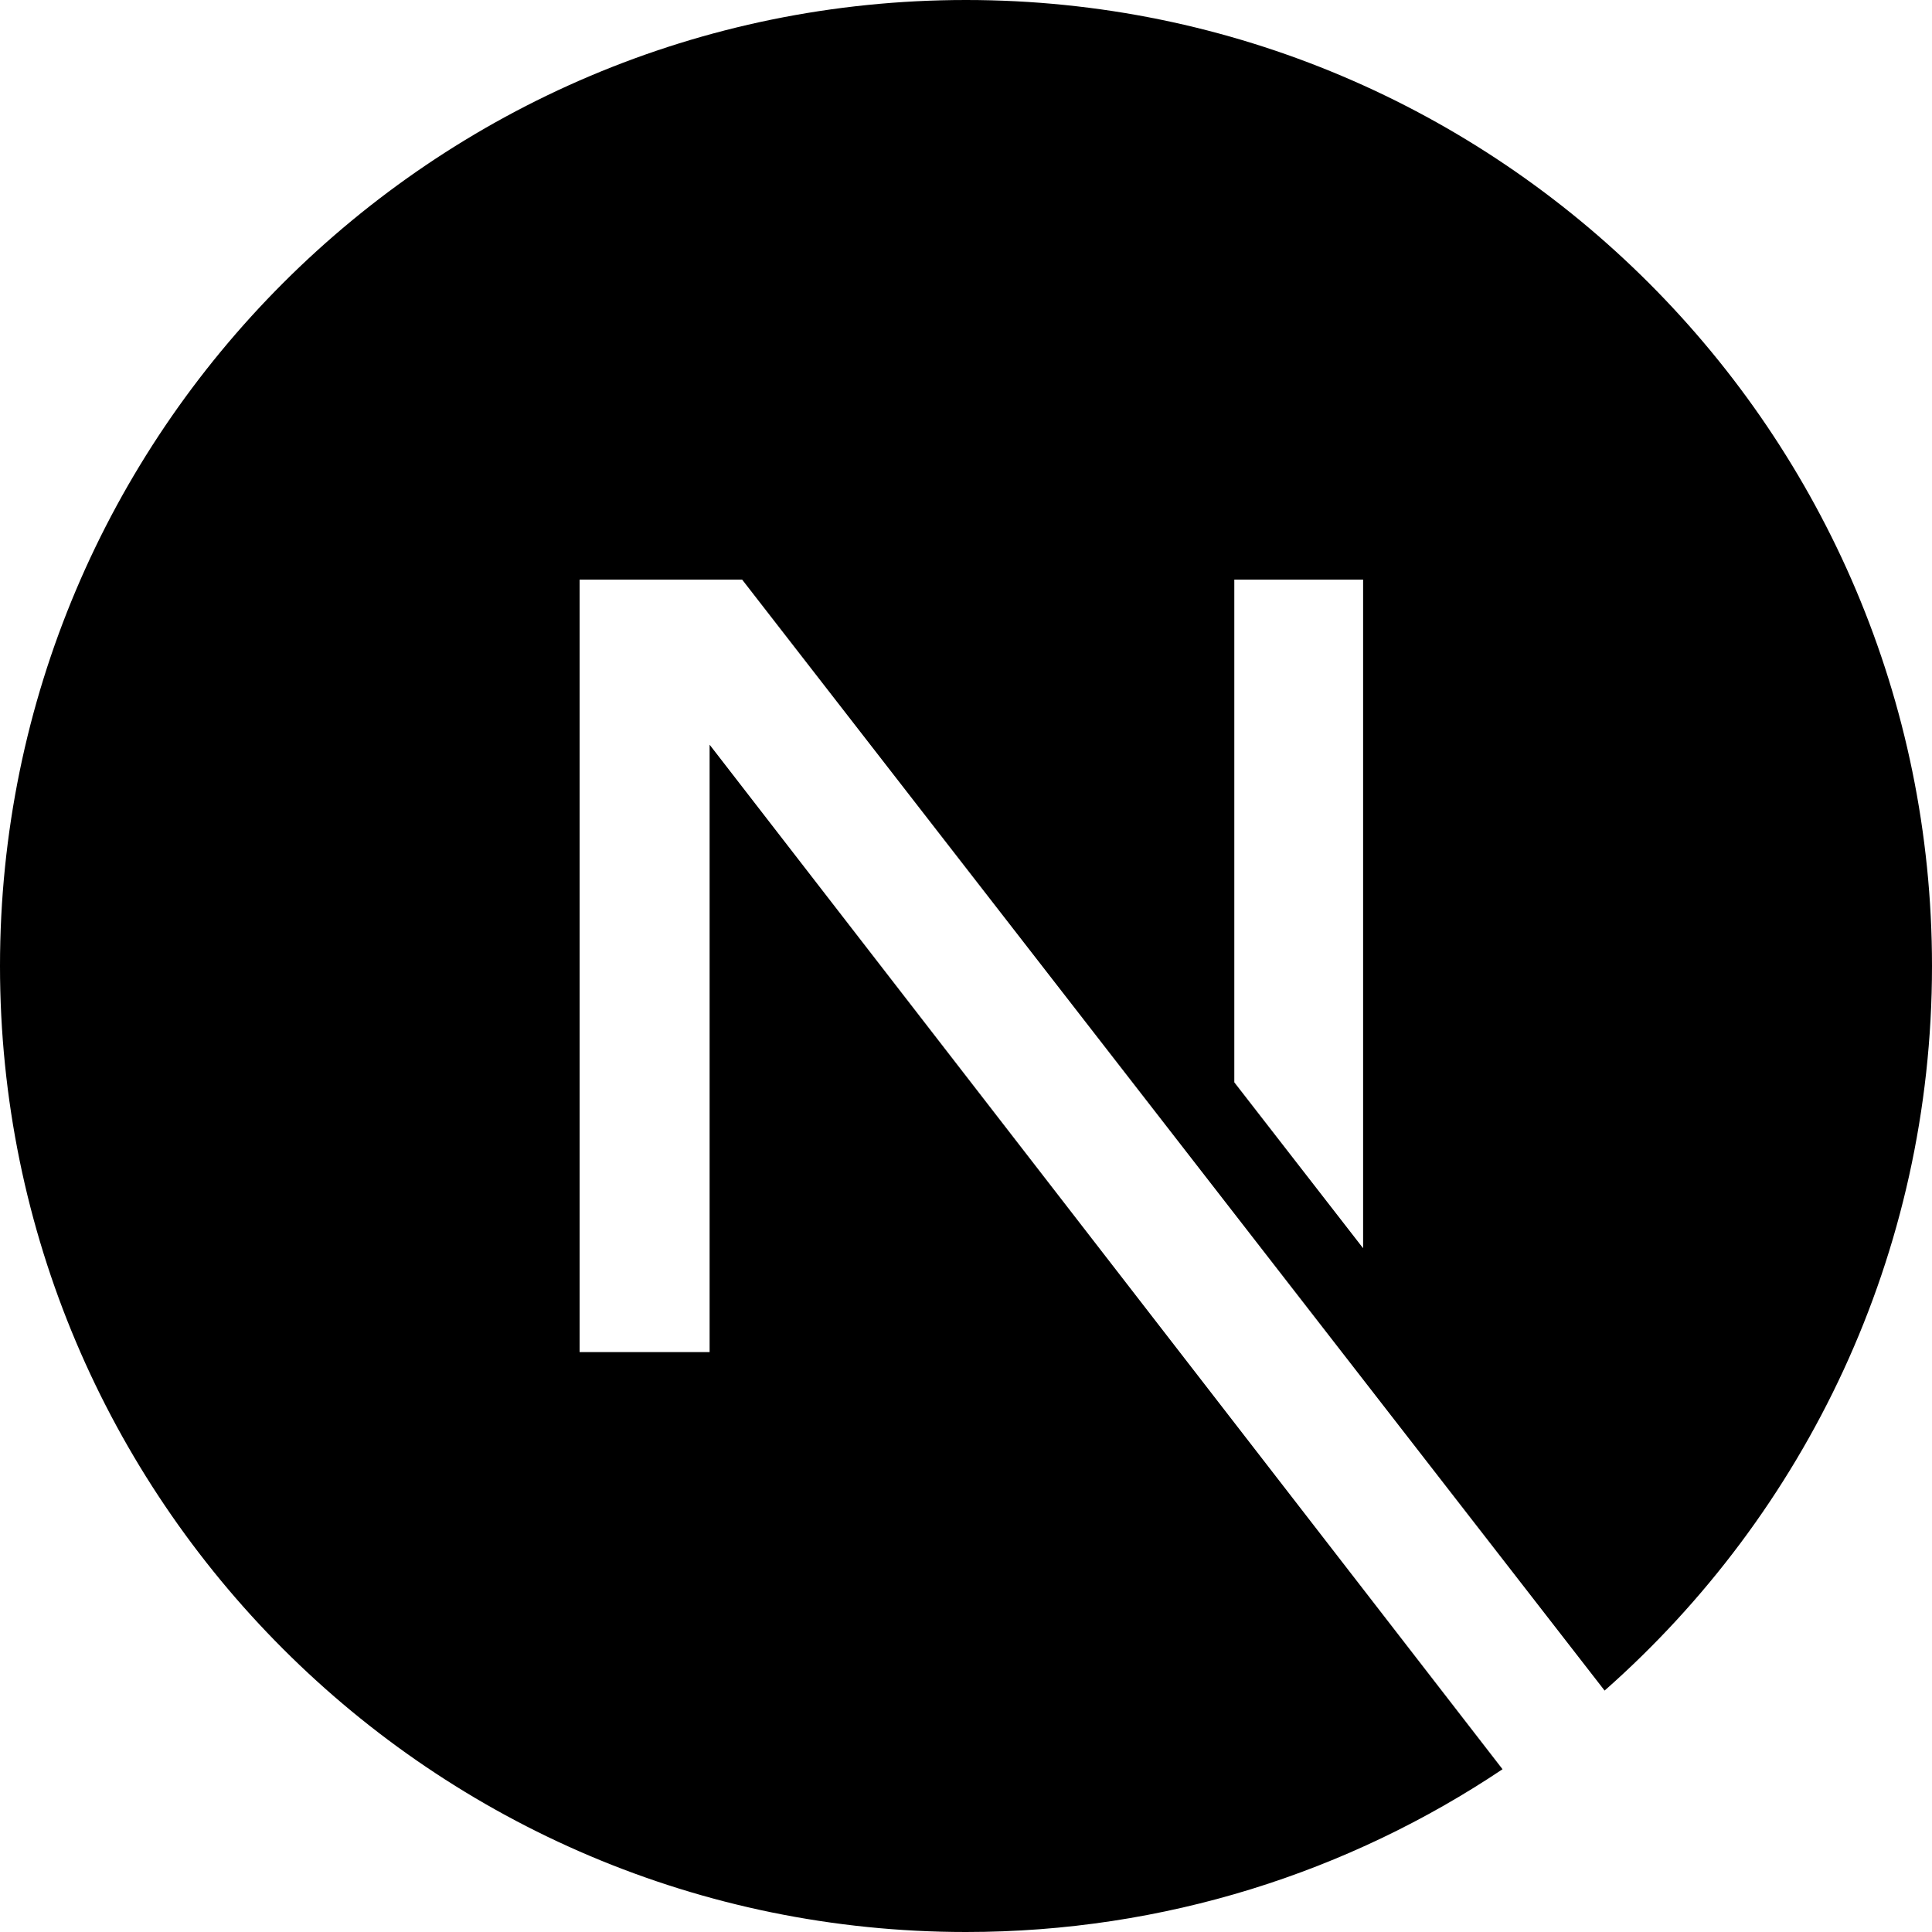
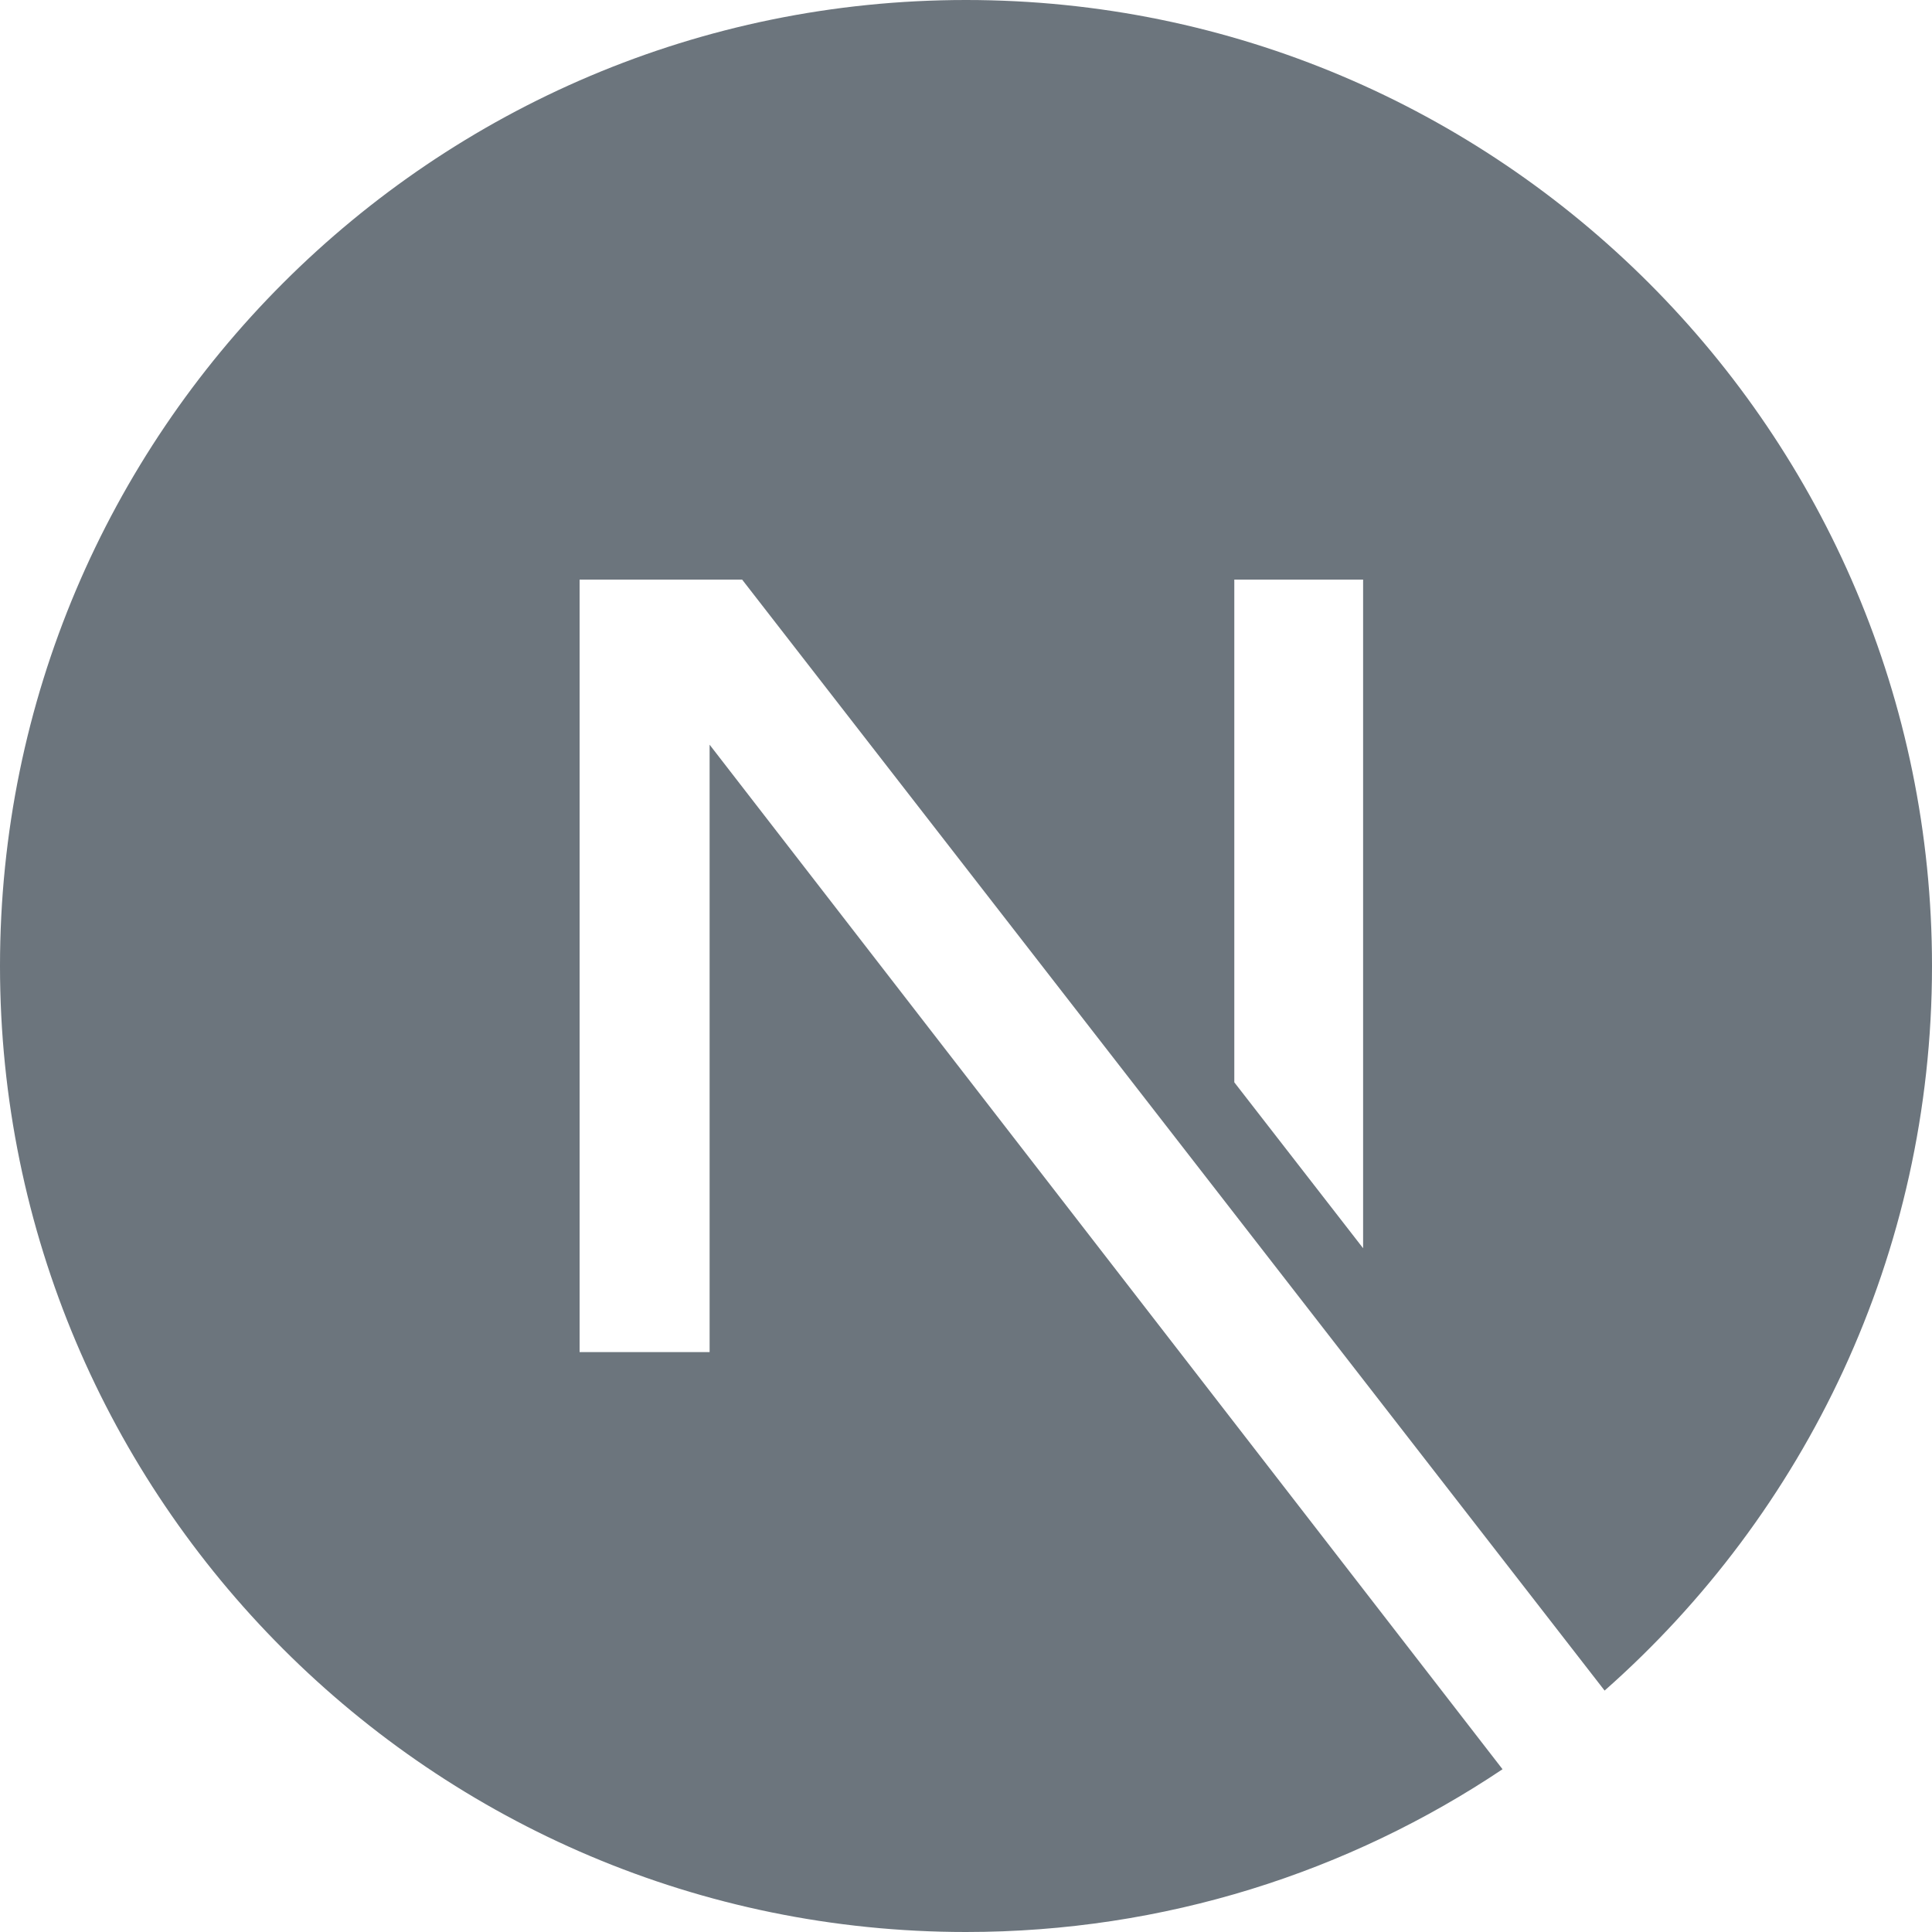
- <svg xmlns="http://www.w3.org/2000/svg" role="img" viewBox="0 0 24 24">
+ <svg xmlns="http://www.w3.org/2000/svg" role="img" viewBox="0 0 24 24" fill="#6C757D">
  <path d="M18.665 21.978C16.758 23.255 14.465 24 12 24 5.377 24 0 18.623 0 12S5.377 0 12 0s12 5.377 12 12c0 3.583-1.574 6.801-4.067 9.001L9.219 7.2H7.2v9.596h1.615V9.251l9.85 12.727Zm-3.332-8.533 1.6 2.061V7.2h-1.6v6.245Z" />
</svg>
